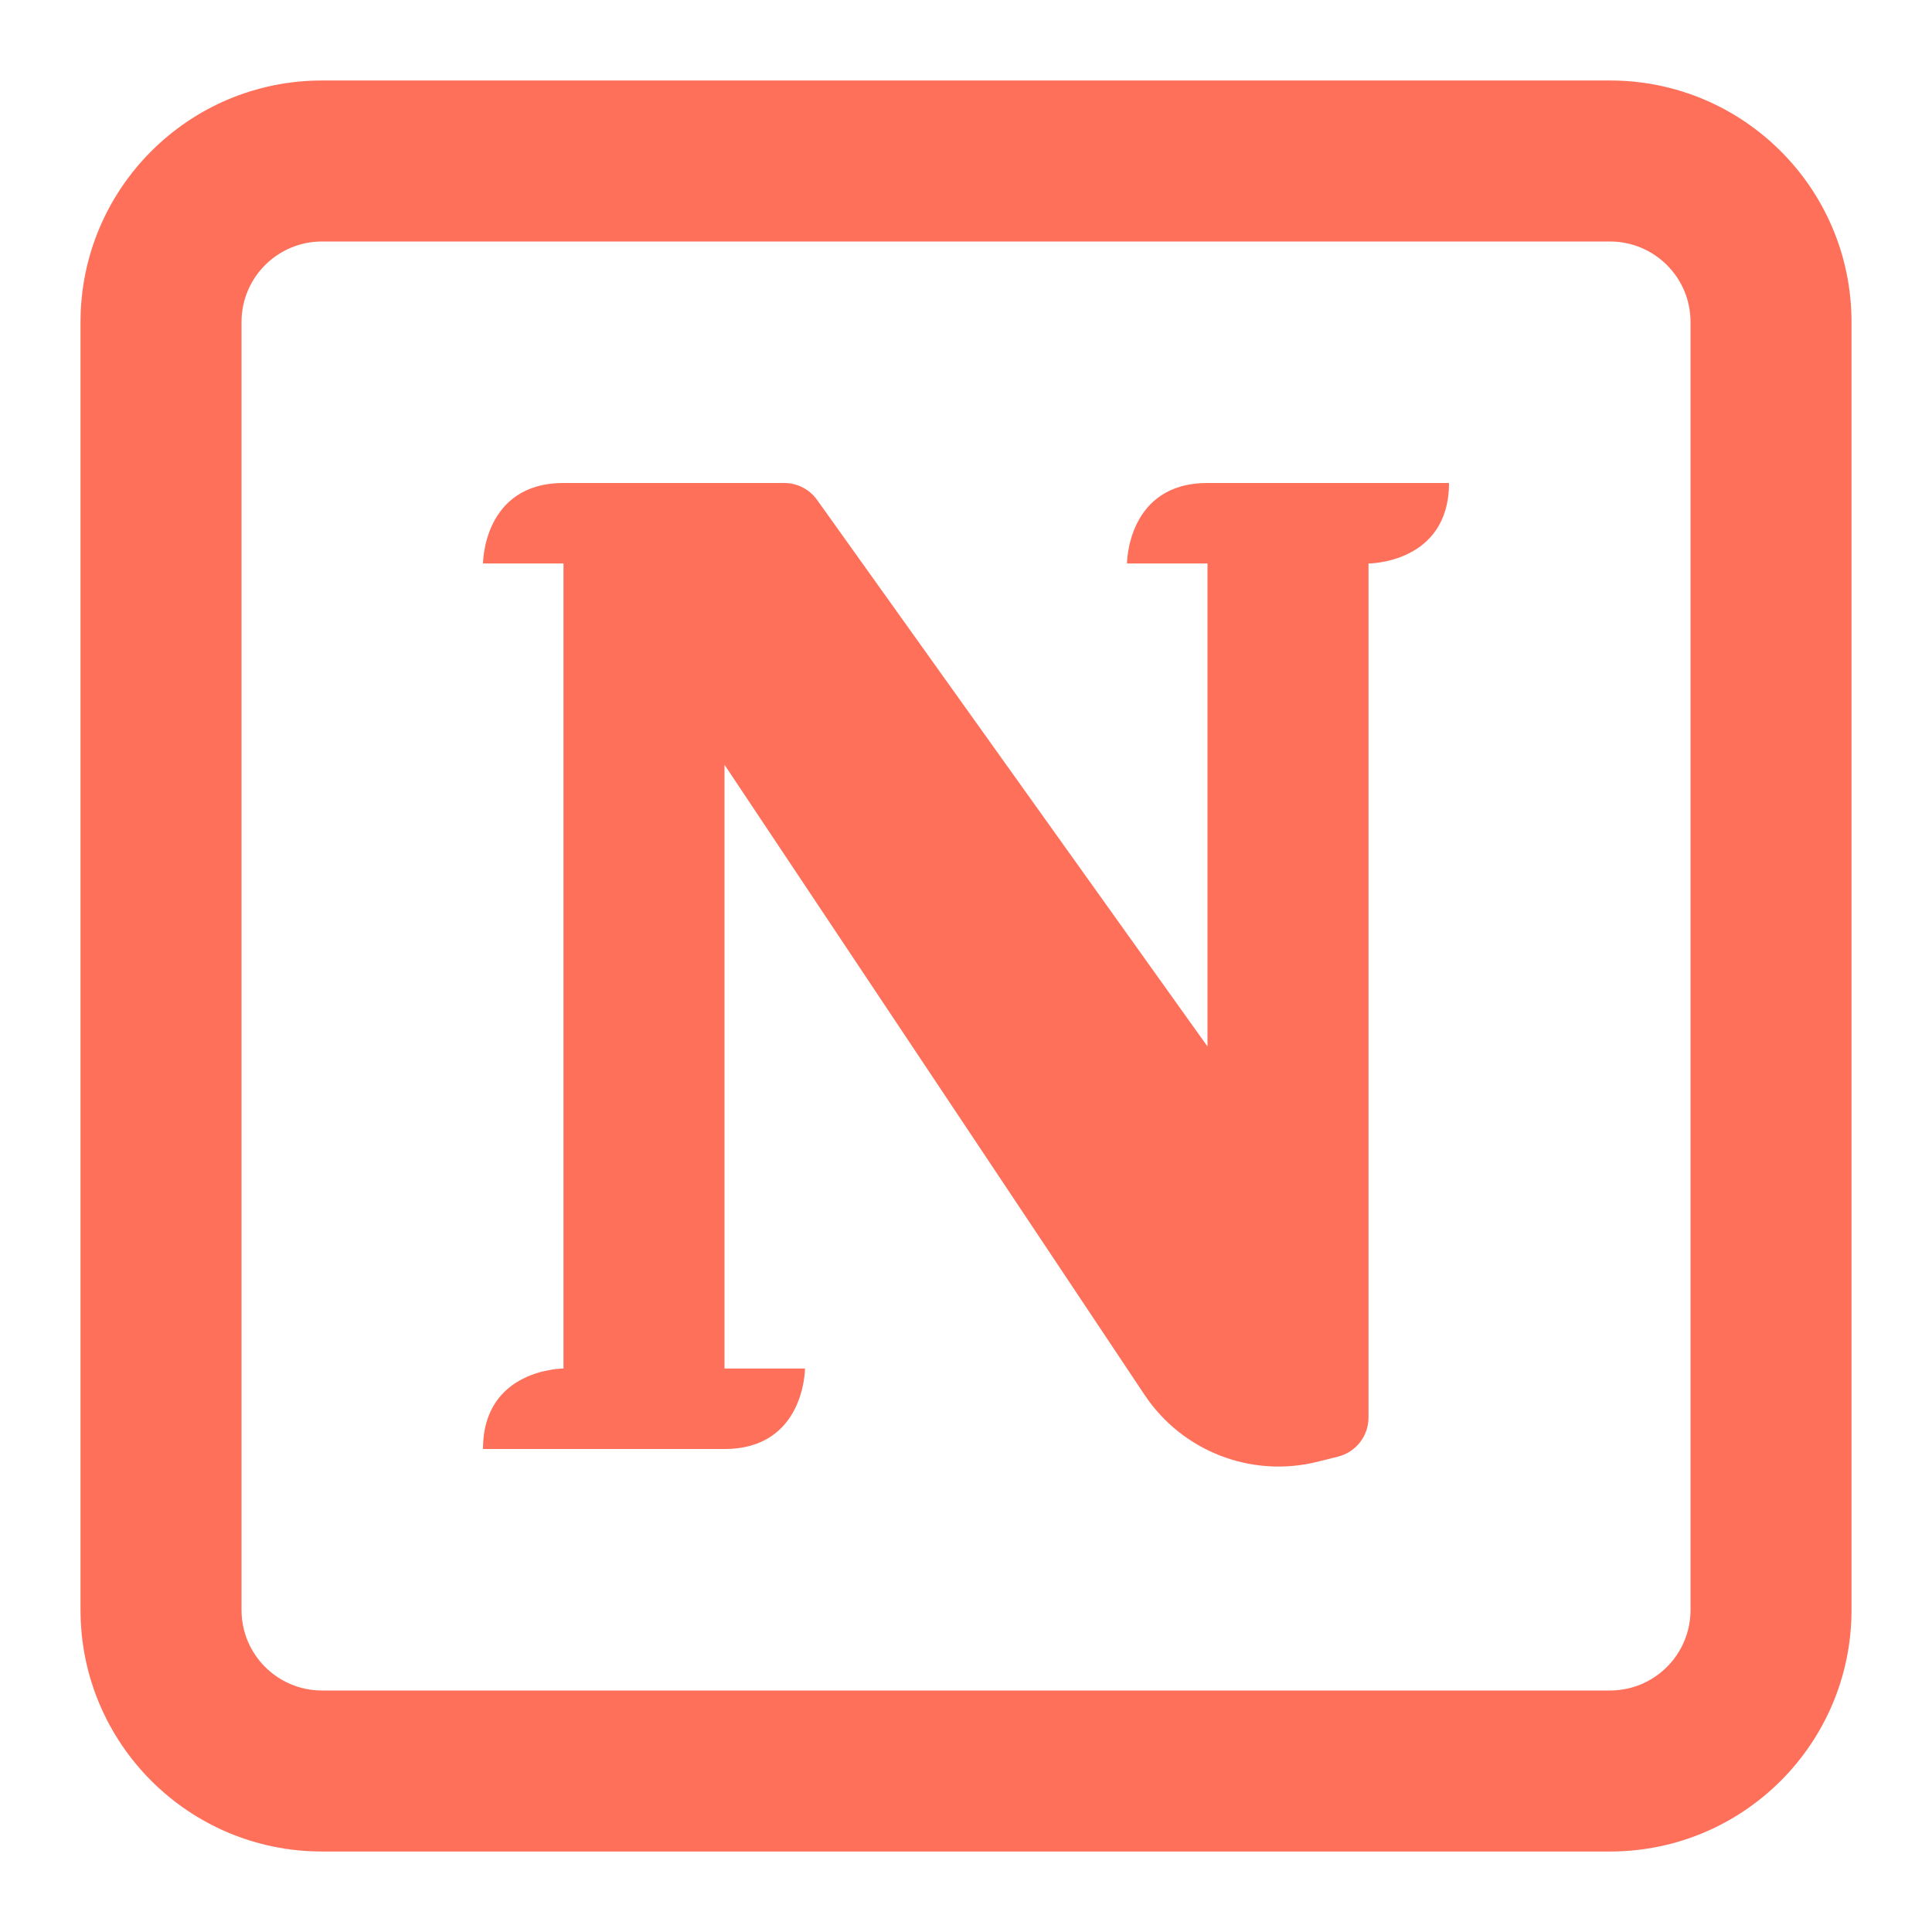
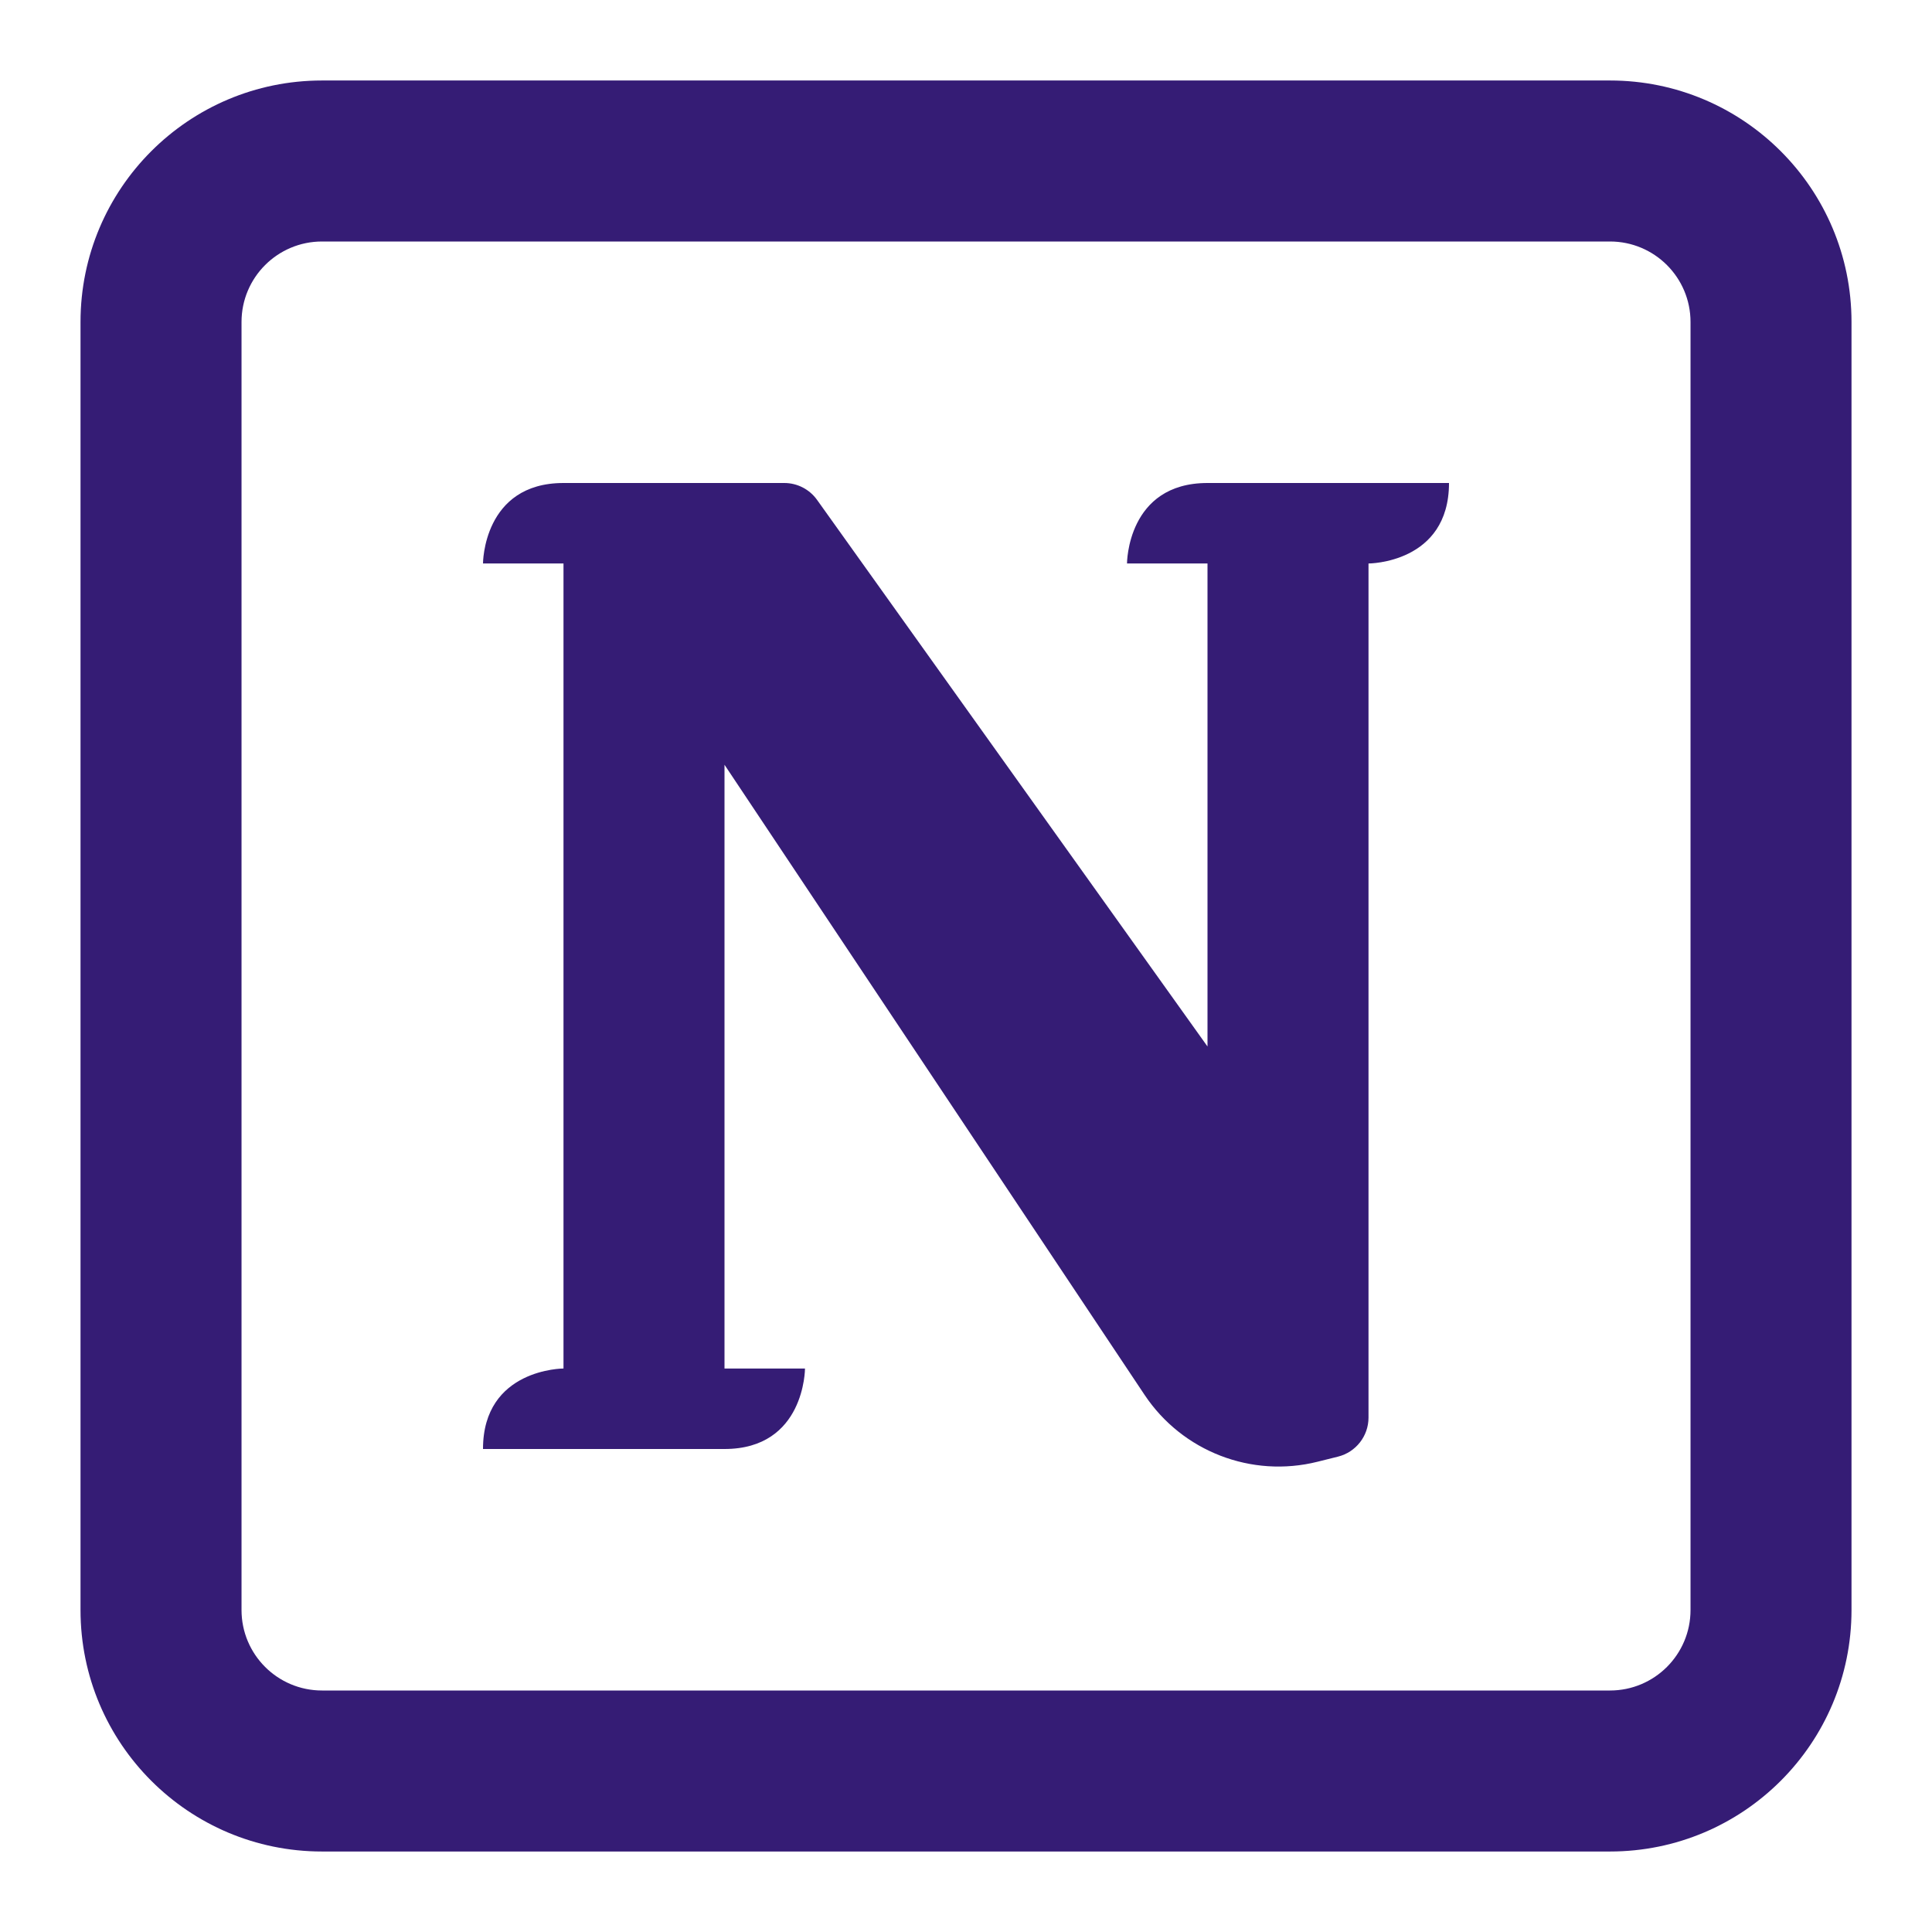
<svg xmlns="http://www.w3.org/2000/svg" width="80" height="80" viewBox="0 0 80 80" fill="none">
-   <path d="M33.333 56.667H30V31.667L47.394 57.758C48.957 60.102 51.825 61.211 54.558 60.527L55.404 60.316C56.146 60.13 56.667 59.463 56.667 58.699V23.333C56.667 23.333 60 23.333 60 20H50C46.667 20 46.667 23.333 46.667 23.333H50V43.333L33.832 20.698C33.519 20.26 33.014 20 32.476 20H23.333C20 20 20 23.333 20 23.333H23.333V56.667C23.333 56.667 20 56.667 20 60H30C33.333 60 33.333 56.667 33.333 56.667Z" fill="#FE705A" />
-   <path fill-rule="evenodd" clip-rule="evenodd" d="M3.334 13.333C3.334 7.81 7.811 3.333 13.334 3.333H66.667C72.19 3.333 76.667 7.81 76.667 13.333V66.667C76.667 72.19 72.19 76.667 66.667 76.667H13.334C7.811 76.667 3.334 72.19 3.334 66.667V13.333ZM13.334 10H66.667C68.508 10 70.001 11.492 70.001 13.333V66.667C70.001 68.508 68.508 70 66.667 70H13.334C11.493 70 10.001 68.508 10.001 66.667V13.333C10.001 11.492 11.493 10 13.334 10Z" fill="#FE705A" />
+   <path d="M33.333 56.667H30V31.667L47.394 57.758C48.957 60.102 51.825 61.211 54.558 60.527L55.404 60.316C56.146 60.13 56.667 59.463 56.667 58.699V23.333C56.667 23.333 60 23.333 60 20H50C46.667 20 46.667 23.333 46.667 23.333H50V43.333L33.832 20.698C33.519 20.26 33.014 20 32.476 20H23.333C20 20 20 23.333 20 23.333H23.333V56.667C23.333 56.667 20 56.667 20 60H30C33.333 60 33.333 56.667 33.333 56.667Z" fill="#351C75" />
+   <path fill-rule="evenodd" clip-rule="evenodd" d="M3.334 13.333C3.334 7.81 7.811 3.333 13.334 3.333H66.667C72.19 3.333 76.667 7.81 76.667 13.333V66.667C76.667 72.19 72.19 76.667 66.667 76.667H13.334C7.811 76.667 3.334 72.19 3.334 66.667V13.333ZM13.334 10H66.667C68.508 10 70.001 11.492 70.001 13.333V66.667C70.001 68.508 68.508 70 66.667 70H13.334C11.493 70 10.001 68.508 10.001 66.667V13.333C10.001 11.492 11.493 10 13.334 10Z" fill="#351C75" />
</svg>
